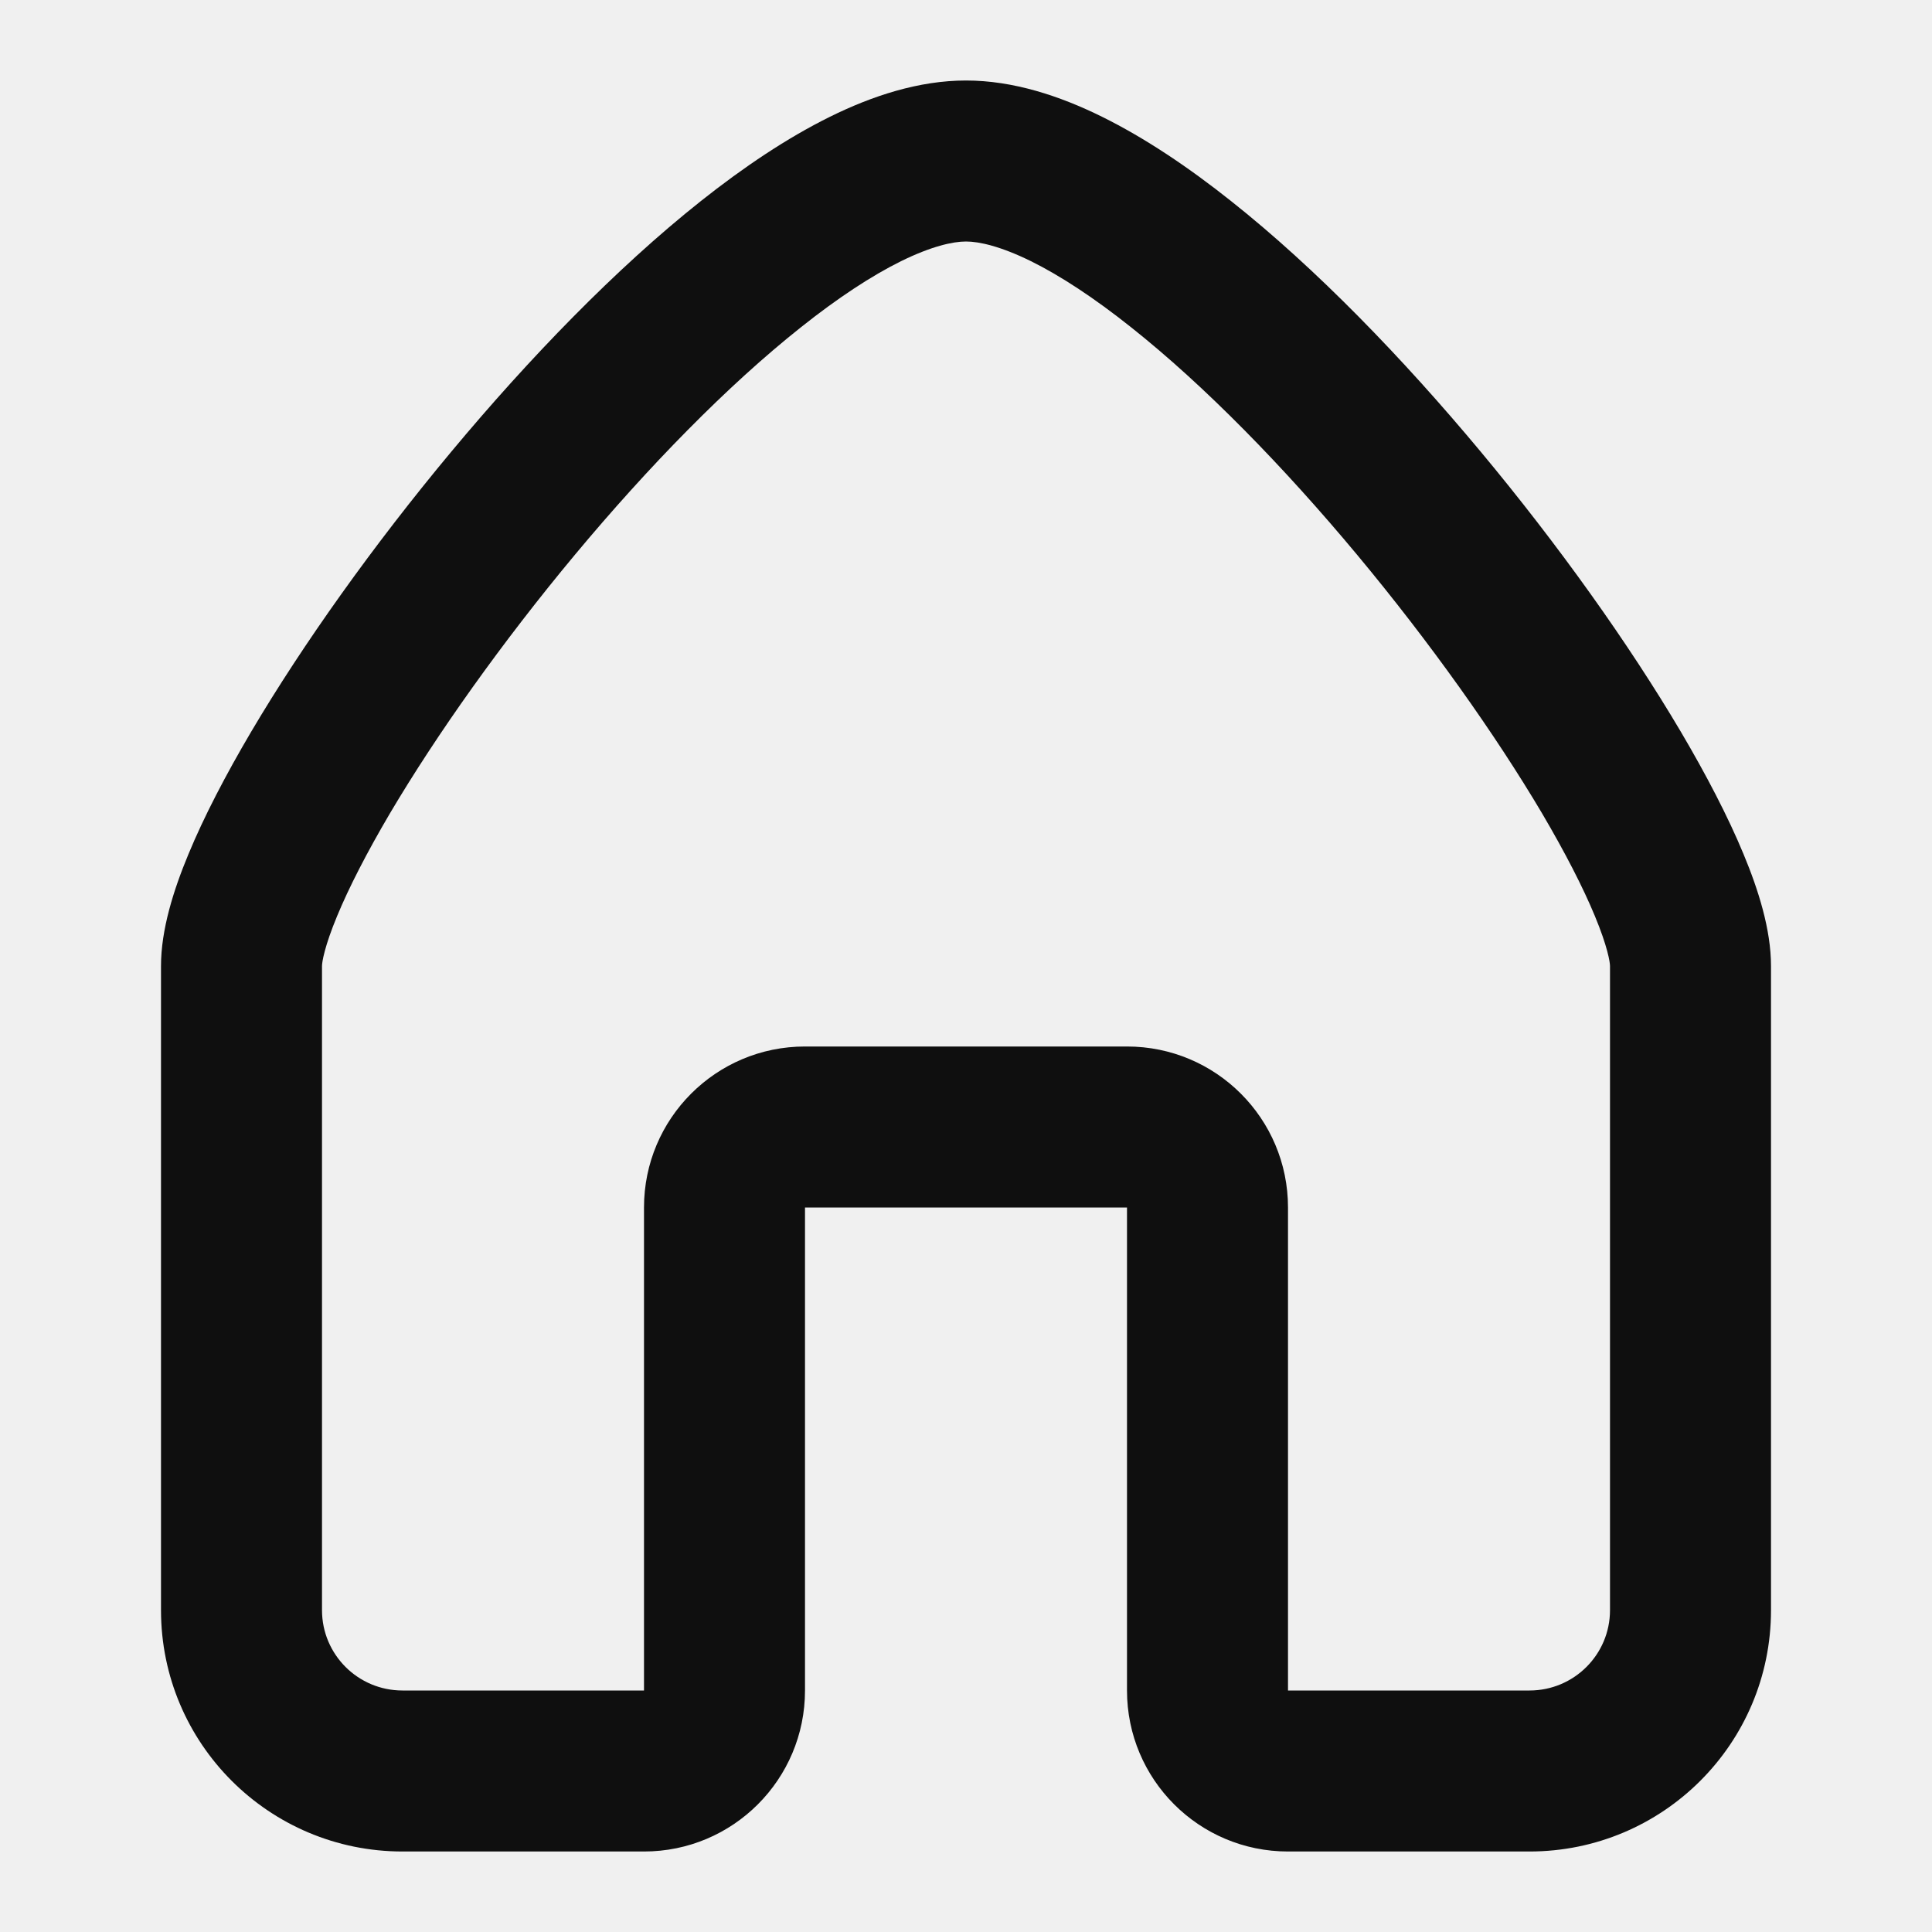
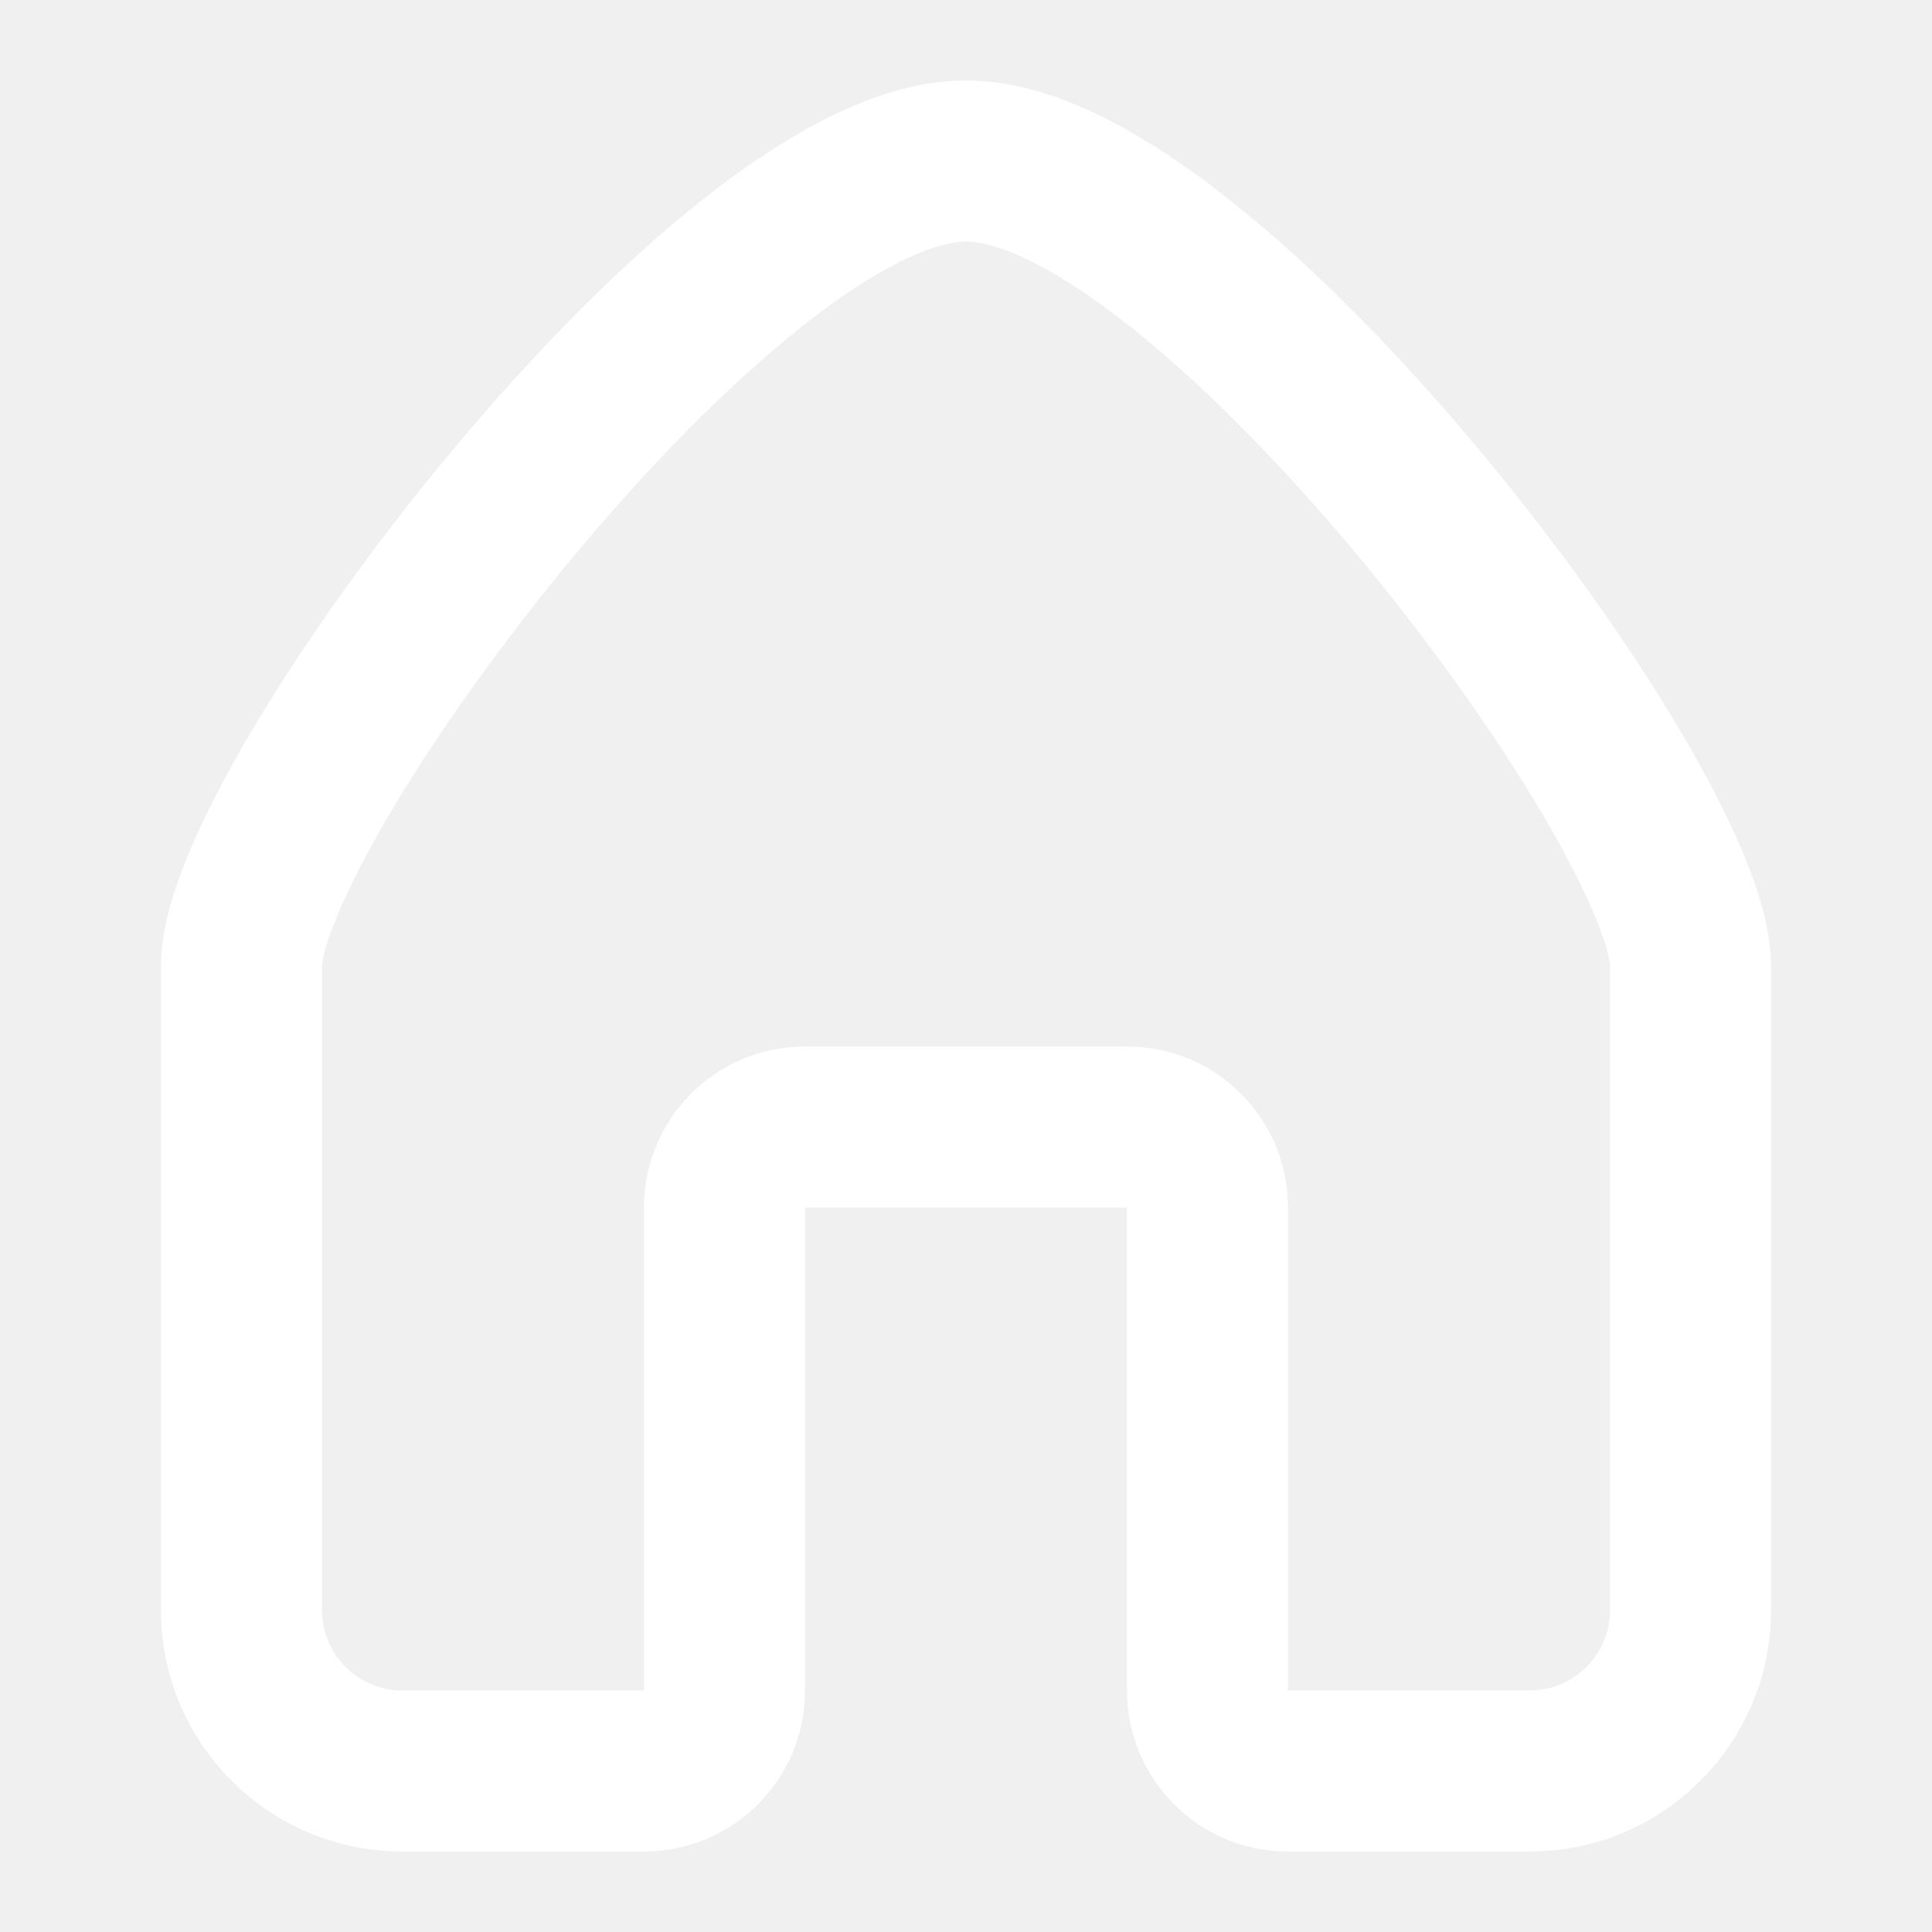
<svg xmlns="http://www.w3.org/2000/svg" width="800px" height="800px" viewBox="0 0 24 24" fill="none">
-   <path fill-rule="evenodd" clip-rule="evenodd" d="M4.188 11.379C4.03 11.759 4 11.953 4 12V20.002C4 20.553 4.447 21 5 21H8V15C8 13.895 8.895 13 10 13H14C15.105 13 16 13.895 16 15V21H19C19.553 21 20 20.553 20 20.002V12C20 11.953 19.97 11.759 19.812 11.379C19.666 11.026 19.444 10.593 19.155 10.102C18.576 9.124 17.765 7.98 16.857 6.89C15.947 5.798 14.964 4.79 14.05 4.065C13.594 3.702 13.174 3.426 12.806 3.244C12.429 3.059 12.164 3 12 3C11.836 3 11.571 3.059 11.194 3.244C10.826 3.426 10.406 3.702 9.95 4.065C9.036 4.79 8.053 5.798 7.143 6.89C6.235 7.98 5.424 9.124 4.845 10.102C4.556 10.593 4.334 11.026 4.188 11.379ZM10.309 1.451C10.835 1.191 11.414 1 12 1C12.586 1 13.165 1.191 13.691 1.451C14.225 1.715 14.766 2.079 15.293 2.498C16.349 3.335 17.428 4.452 18.393 5.61C19.36 6.77 20.236 8.001 20.877 9.085C21.196 9.626 21.467 10.146 21.66 10.613C21.843 11.053 22 11.547 22 12V20.002C22 21.66 20.656 23 19 23H16C14.895 23 14 22.105 14 21V15H10V21C10 22.105 9.105 23 8 23H5C3.344 23 2 21.66 2 20.002V12C2 11.547 2.157 11.053 2.34 10.613C2.533 10.146 2.804 9.626 3.123 9.085C3.764 8.001 4.64 6.77 5.607 5.61C6.572 4.452 7.651 3.335 8.706 2.498C9.234 2.079 9.775 1.715 10.309 1.451Z" fill="#0F0F0F" />
+   <path fill-rule="evenodd" clip-rule="evenodd" d="M4.188 11.379C4.03 11.759 4 11.953 4 12V20.002C4 20.553 4.447 21 5 21H8V15C8 13.895 8.895 13 10 13H14C15.105 13 16 13.895 16 15V21H19C19.553 21 20 20.553 20 20.002V12C20 11.953 19.97 11.759 19.812 11.379C19.666 11.026 19.444 10.593 19.155 10.102C18.576 9.124 17.765 7.98 16.857 6.89C15.947 5.798 14.964 4.79 14.05 4.065C13.594 3.702 13.174 3.426 12.806 3.244C12.429 3.059 12.164 3 12 3C11.836 3 11.571 3.059 11.194 3.244C10.826 3.426 10.406 3.702 9.95 4.065C9.036 4.79 8.053 5.798 7.143 6.89C6.235 7.98 5.424 9.124 4.845 10.102C4.556 10.593 4.334 11.026 4.188 11.379ZM10.309 1.451C10.835 1.191 11.414 1 12 1C12.586 1 13.165 1.191 13.691 1.451C14.225 1.715 14.766 2.079 15.293 2.498C16.349 3.335 17.428 4.452 18.393 5.61C19.36 6.77 20.236 8.001 20.877 9.085C21.196 9.626 21.467 10.146 21.66 10.613C21.843 11.053 22 11.547 22 12V20.002C22 21.66 20.656 23 19 23H16C14.895 23 14 22.105 14 21V15H10V21C10 22.105 9.105 23 8 23H5C3.344 23 2 21.66 2 20.002V12C2 11.547 2.157 11.053 2.34 10.613C2.533 10.146 2.804 9.626 3.123 9.085C3.764 8.001 4.64 6.77 5.607 5.61C6.572 4.452 7.651 3.335 8.706 2.498C9.234 2.079 9.775 1.715 10.309 1.451Z" fill="#ffffff" />
</svg>
